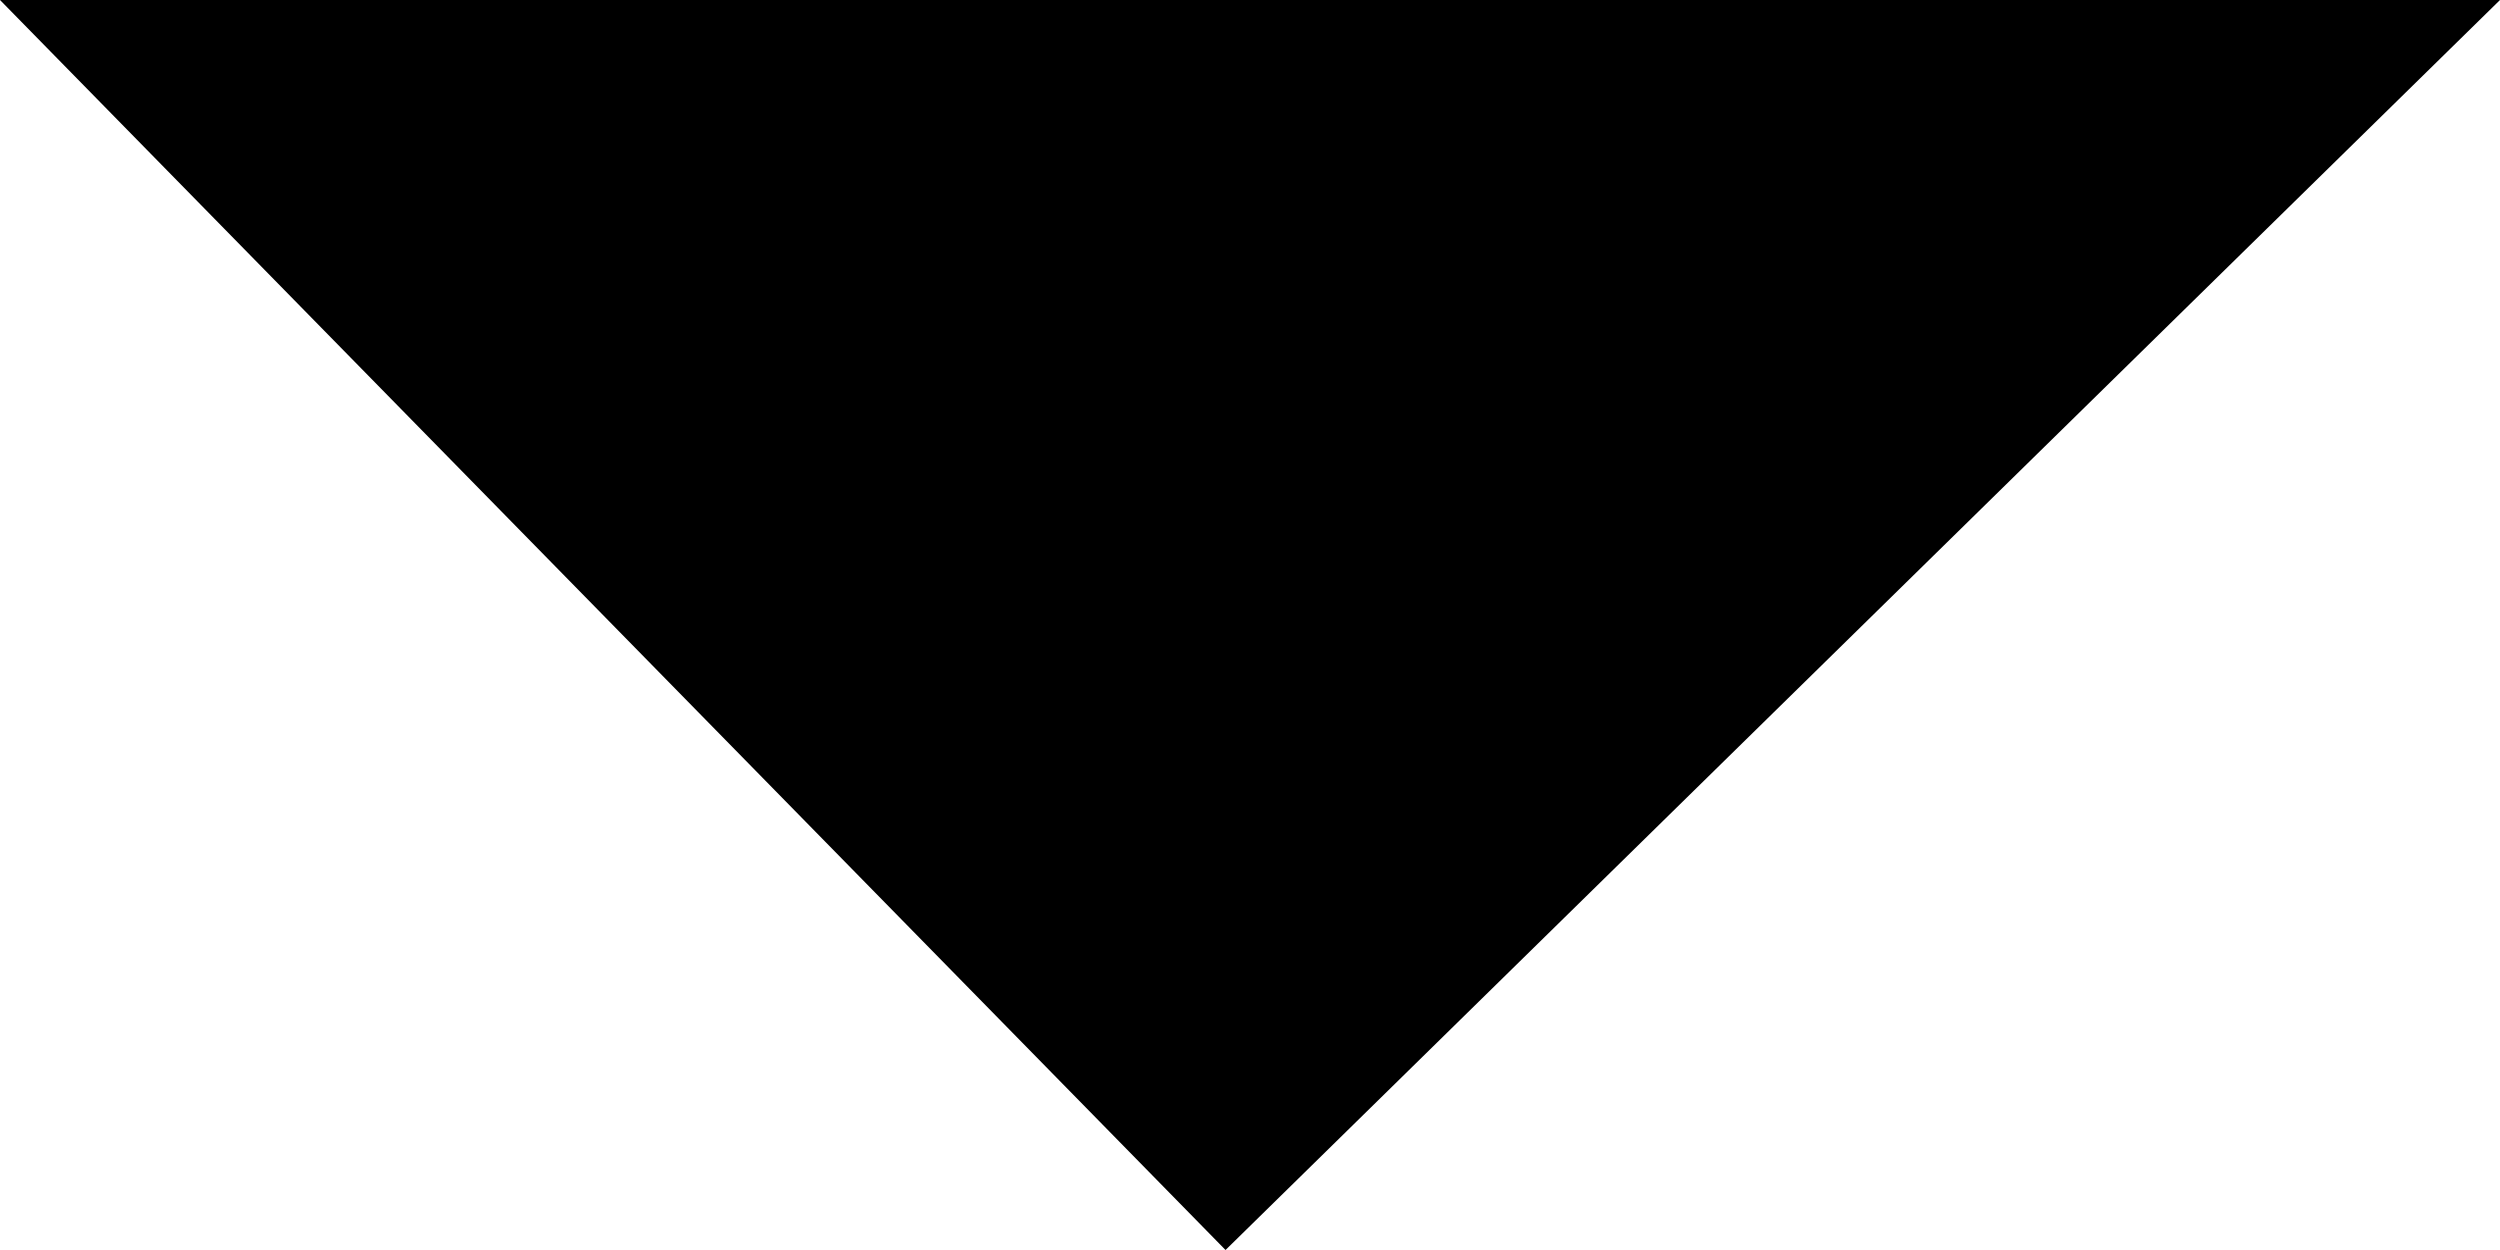
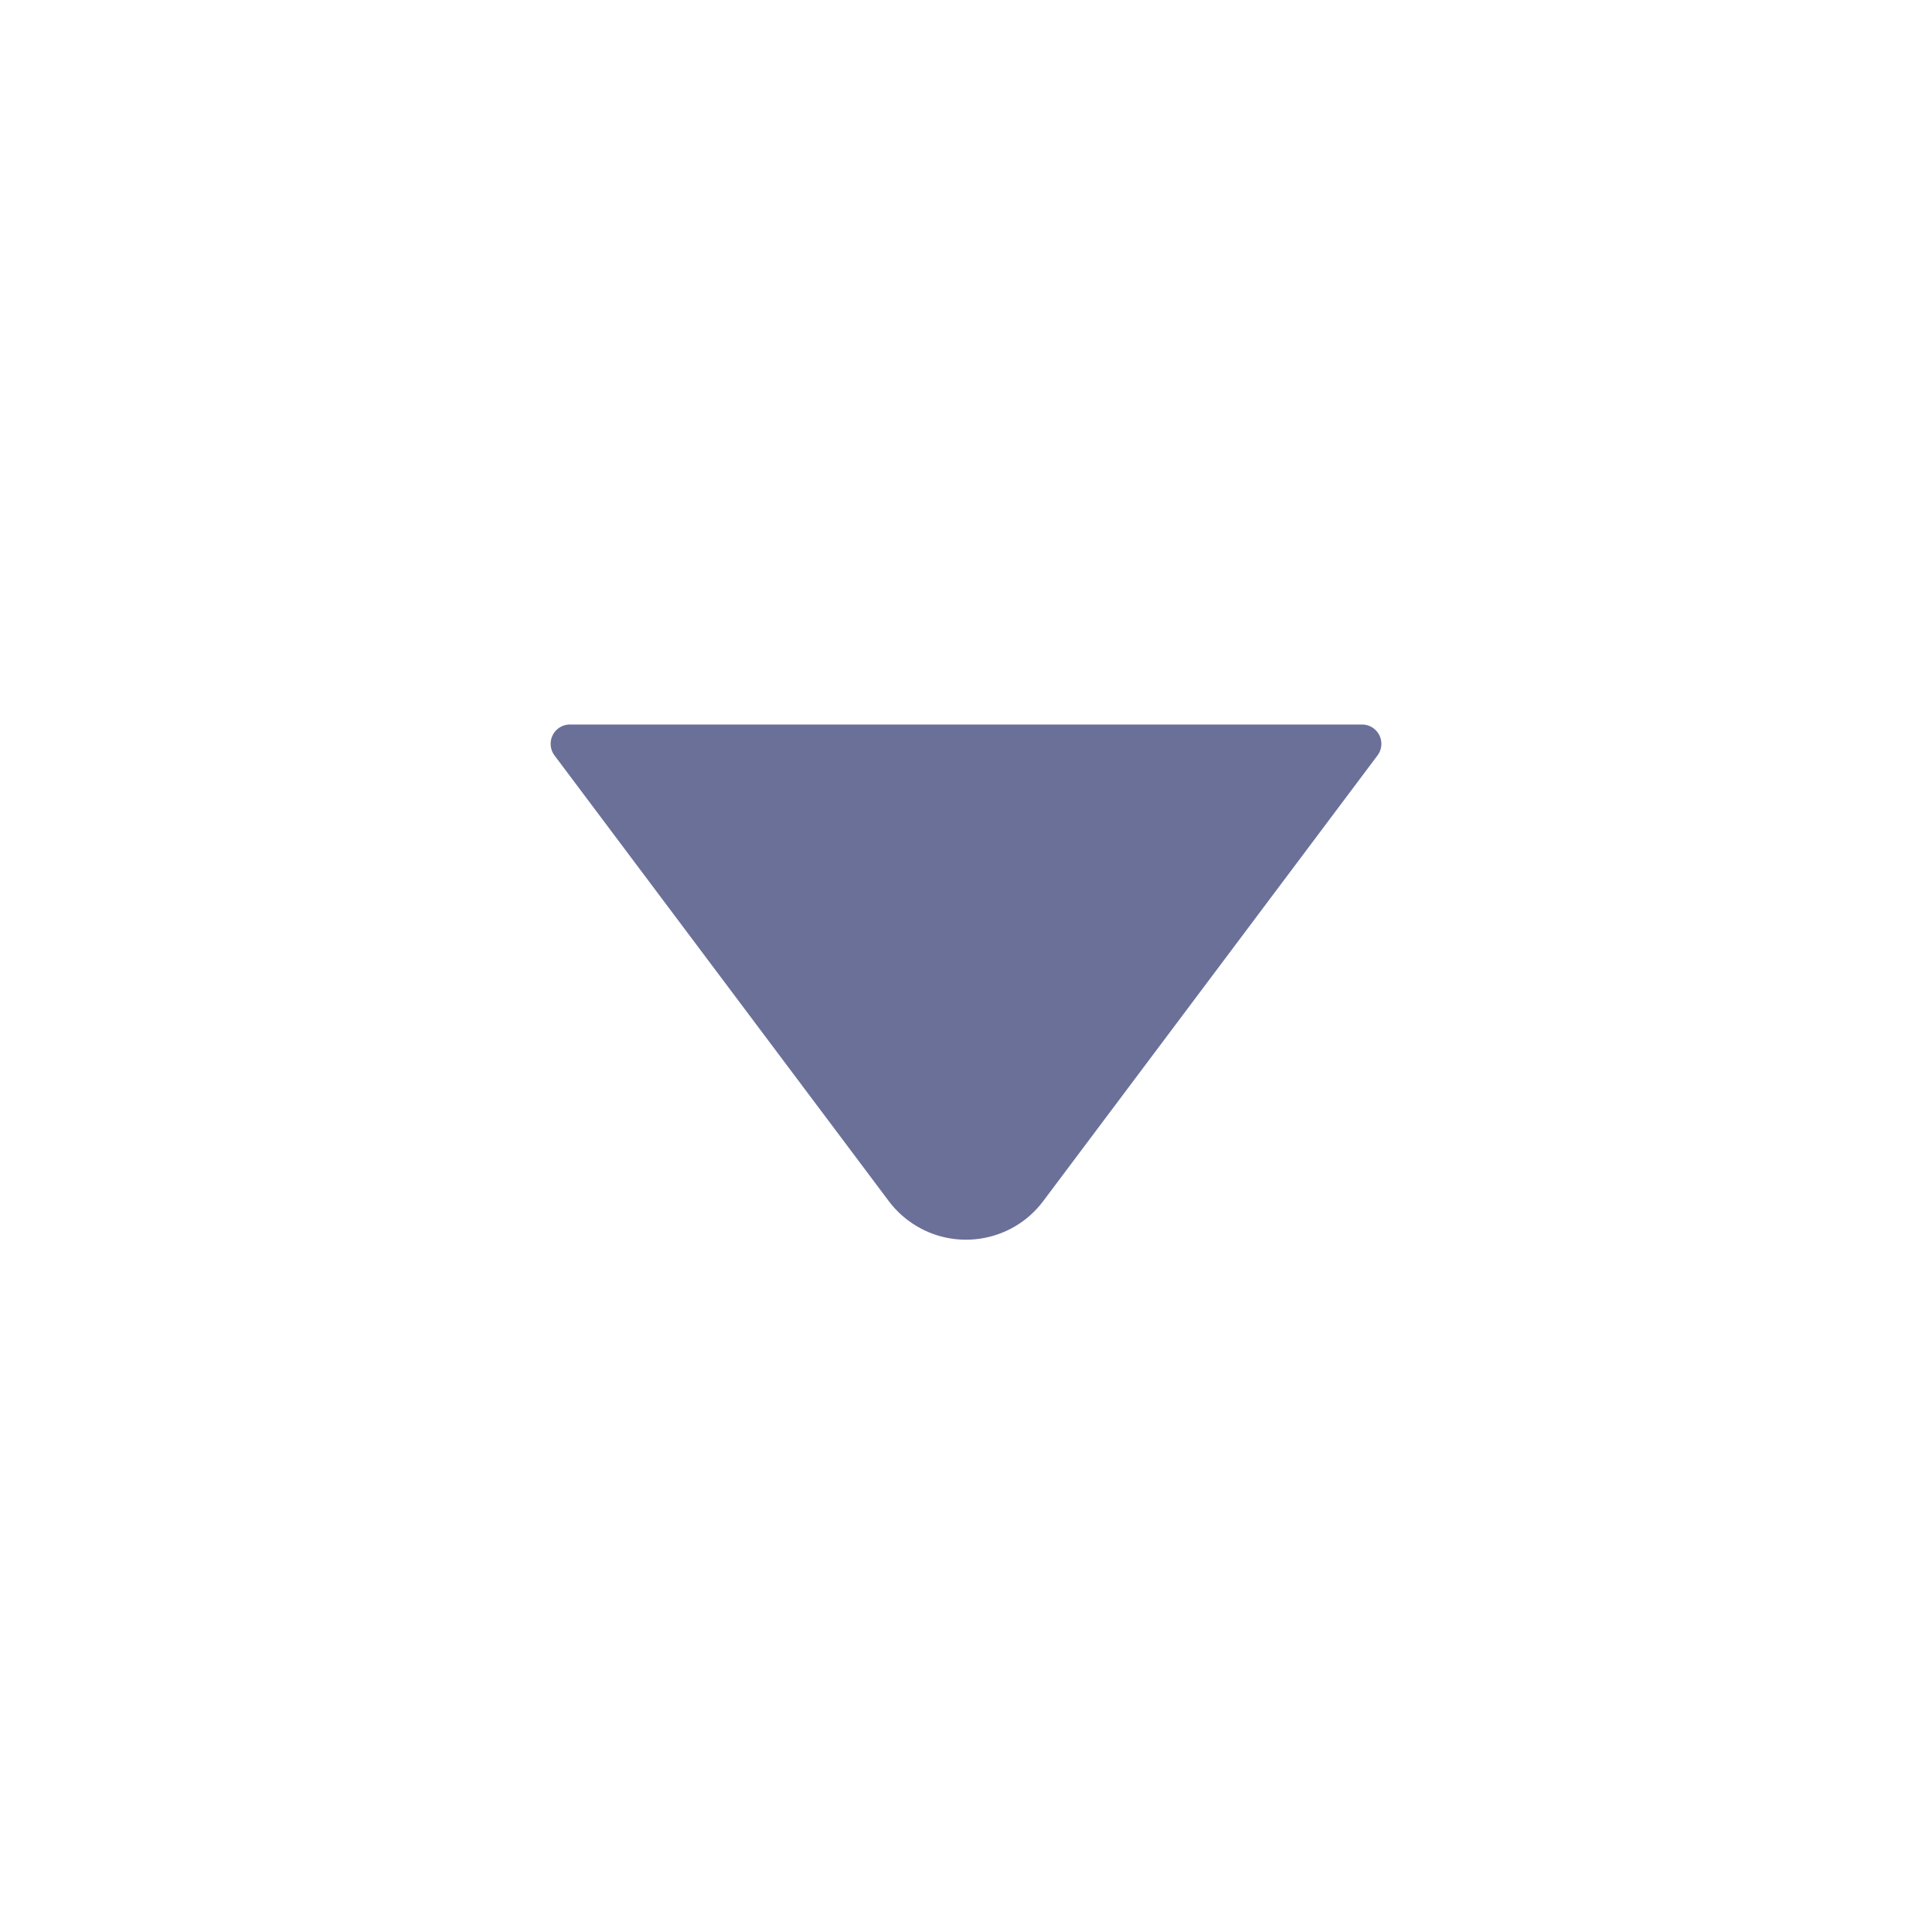
- <svg xmlns="http://www.w3.org/2000/svg" width="14px" height="7px" viewBox="0 0 14 7" version="1.1">
-   <g id="Style-Guide" stroke="none" stroke-width="1" fill="none" fill-rule="evenodd">
-     <g id="Styleguide" transform="translate(-377, -5262)" fill="currentColor">
-       <g id="Group-22" transform="translate(135, 5217)">
-         <g id="Group-21" transform="translate(0, 40)">
-           <g id="icon/chevron" transform="translate(241, 0)">
-             <polygon id="Path-4" points="1 5 15 5 7.863 12" />
-           </g>
+ <svg xmlns="http://www.w3.org/2000/svg" width="20px" height="20px" viewBox="0 0 20 20" version="1.1">
+   <g id="🎨-Styleguide" stroke="none" stroke-width="1" fill="none" fill-rule="evenodd">
+     <g id="00-01-Styleguide" transform="translate(-375, -5172)" fill="#6A7098">
+       <g id="Group-9" transform="translate(87, 5116)">
+         <g id="Icon" transform="translate(288, 56)">
+           <path d="M7.32,6.24 L11.933,9.7 C12.375,10.031 12.465,10.658 12.133,11.1 C12.076,11.176 12.009,11.243 11.933,11.3 L7.32,14.76 C7.232,14.826 7.106,14.808 7.04,14.72 C7.014,14.685 7,14.643 7,14.6 L7,6.4 C7,6.29 7.09,6.2 7.2,6.2 C7.243,6.2 7.285,6.214 7.32,6.24 Z" id="🍎-Color" transform="translate(10, 10.5) rotate(-270) translate(-10, -10.5) " />
        </g>
      </g>
    </g>
  </g>
</svg>
